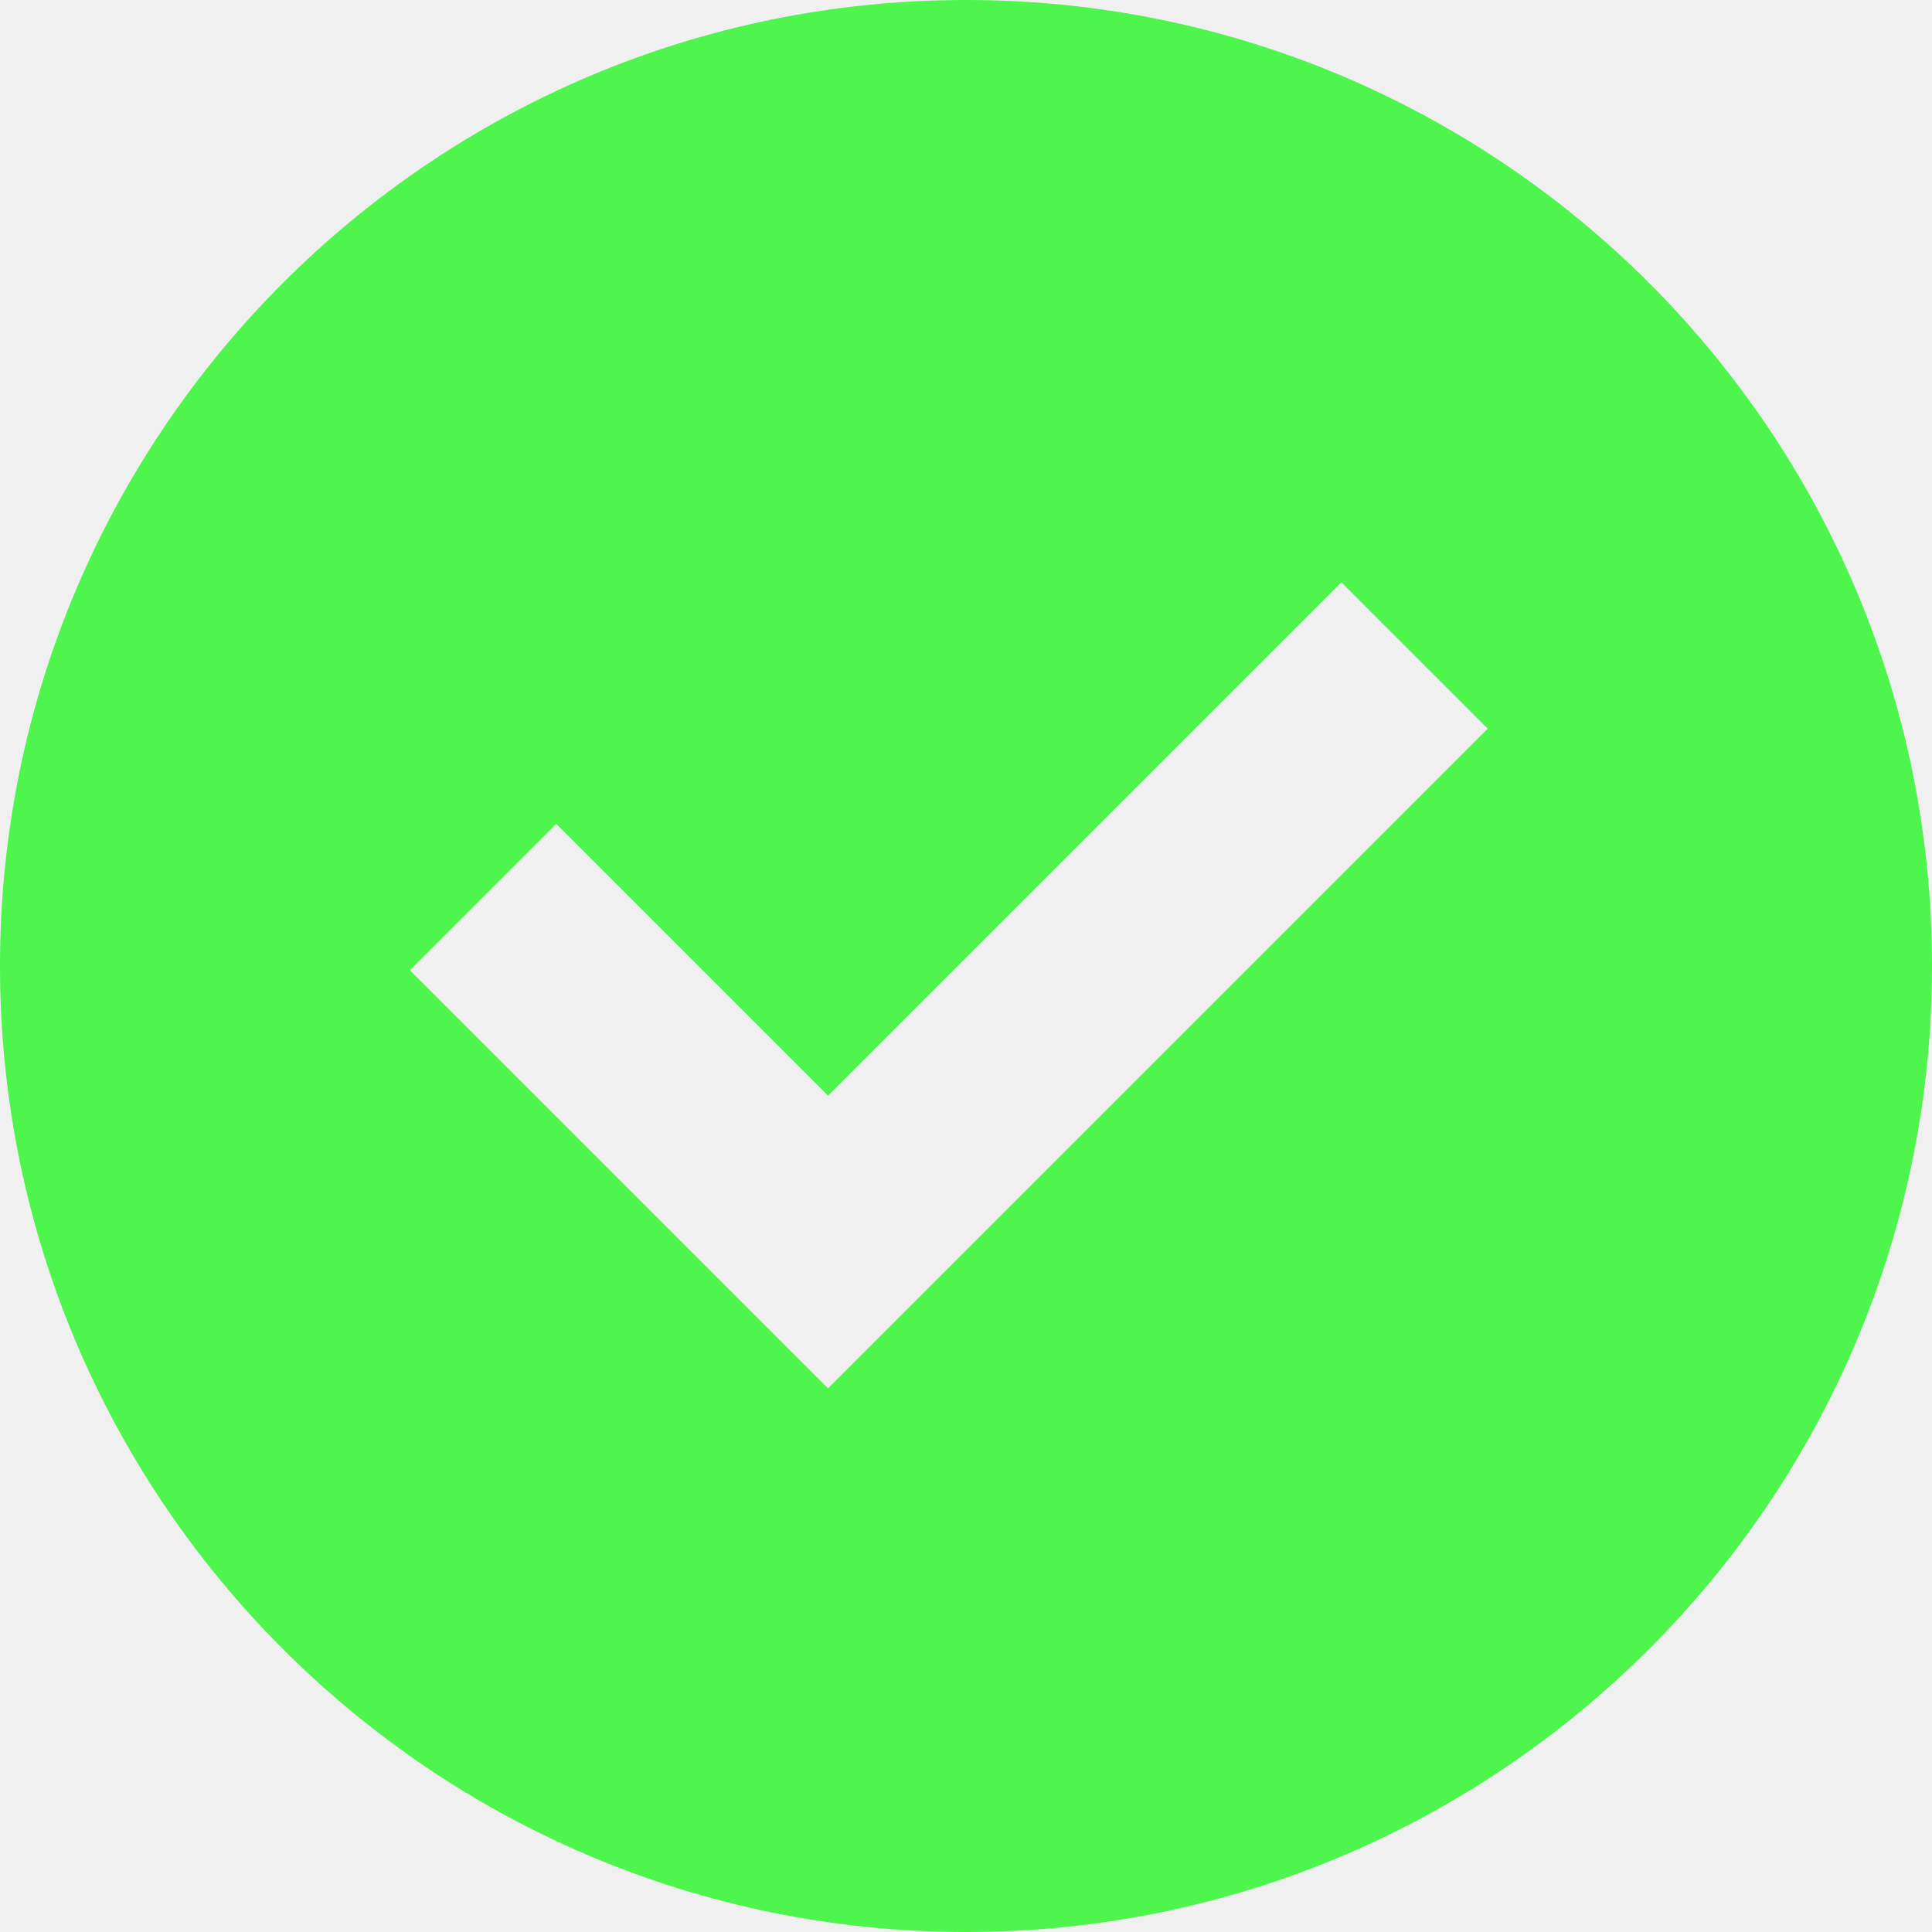
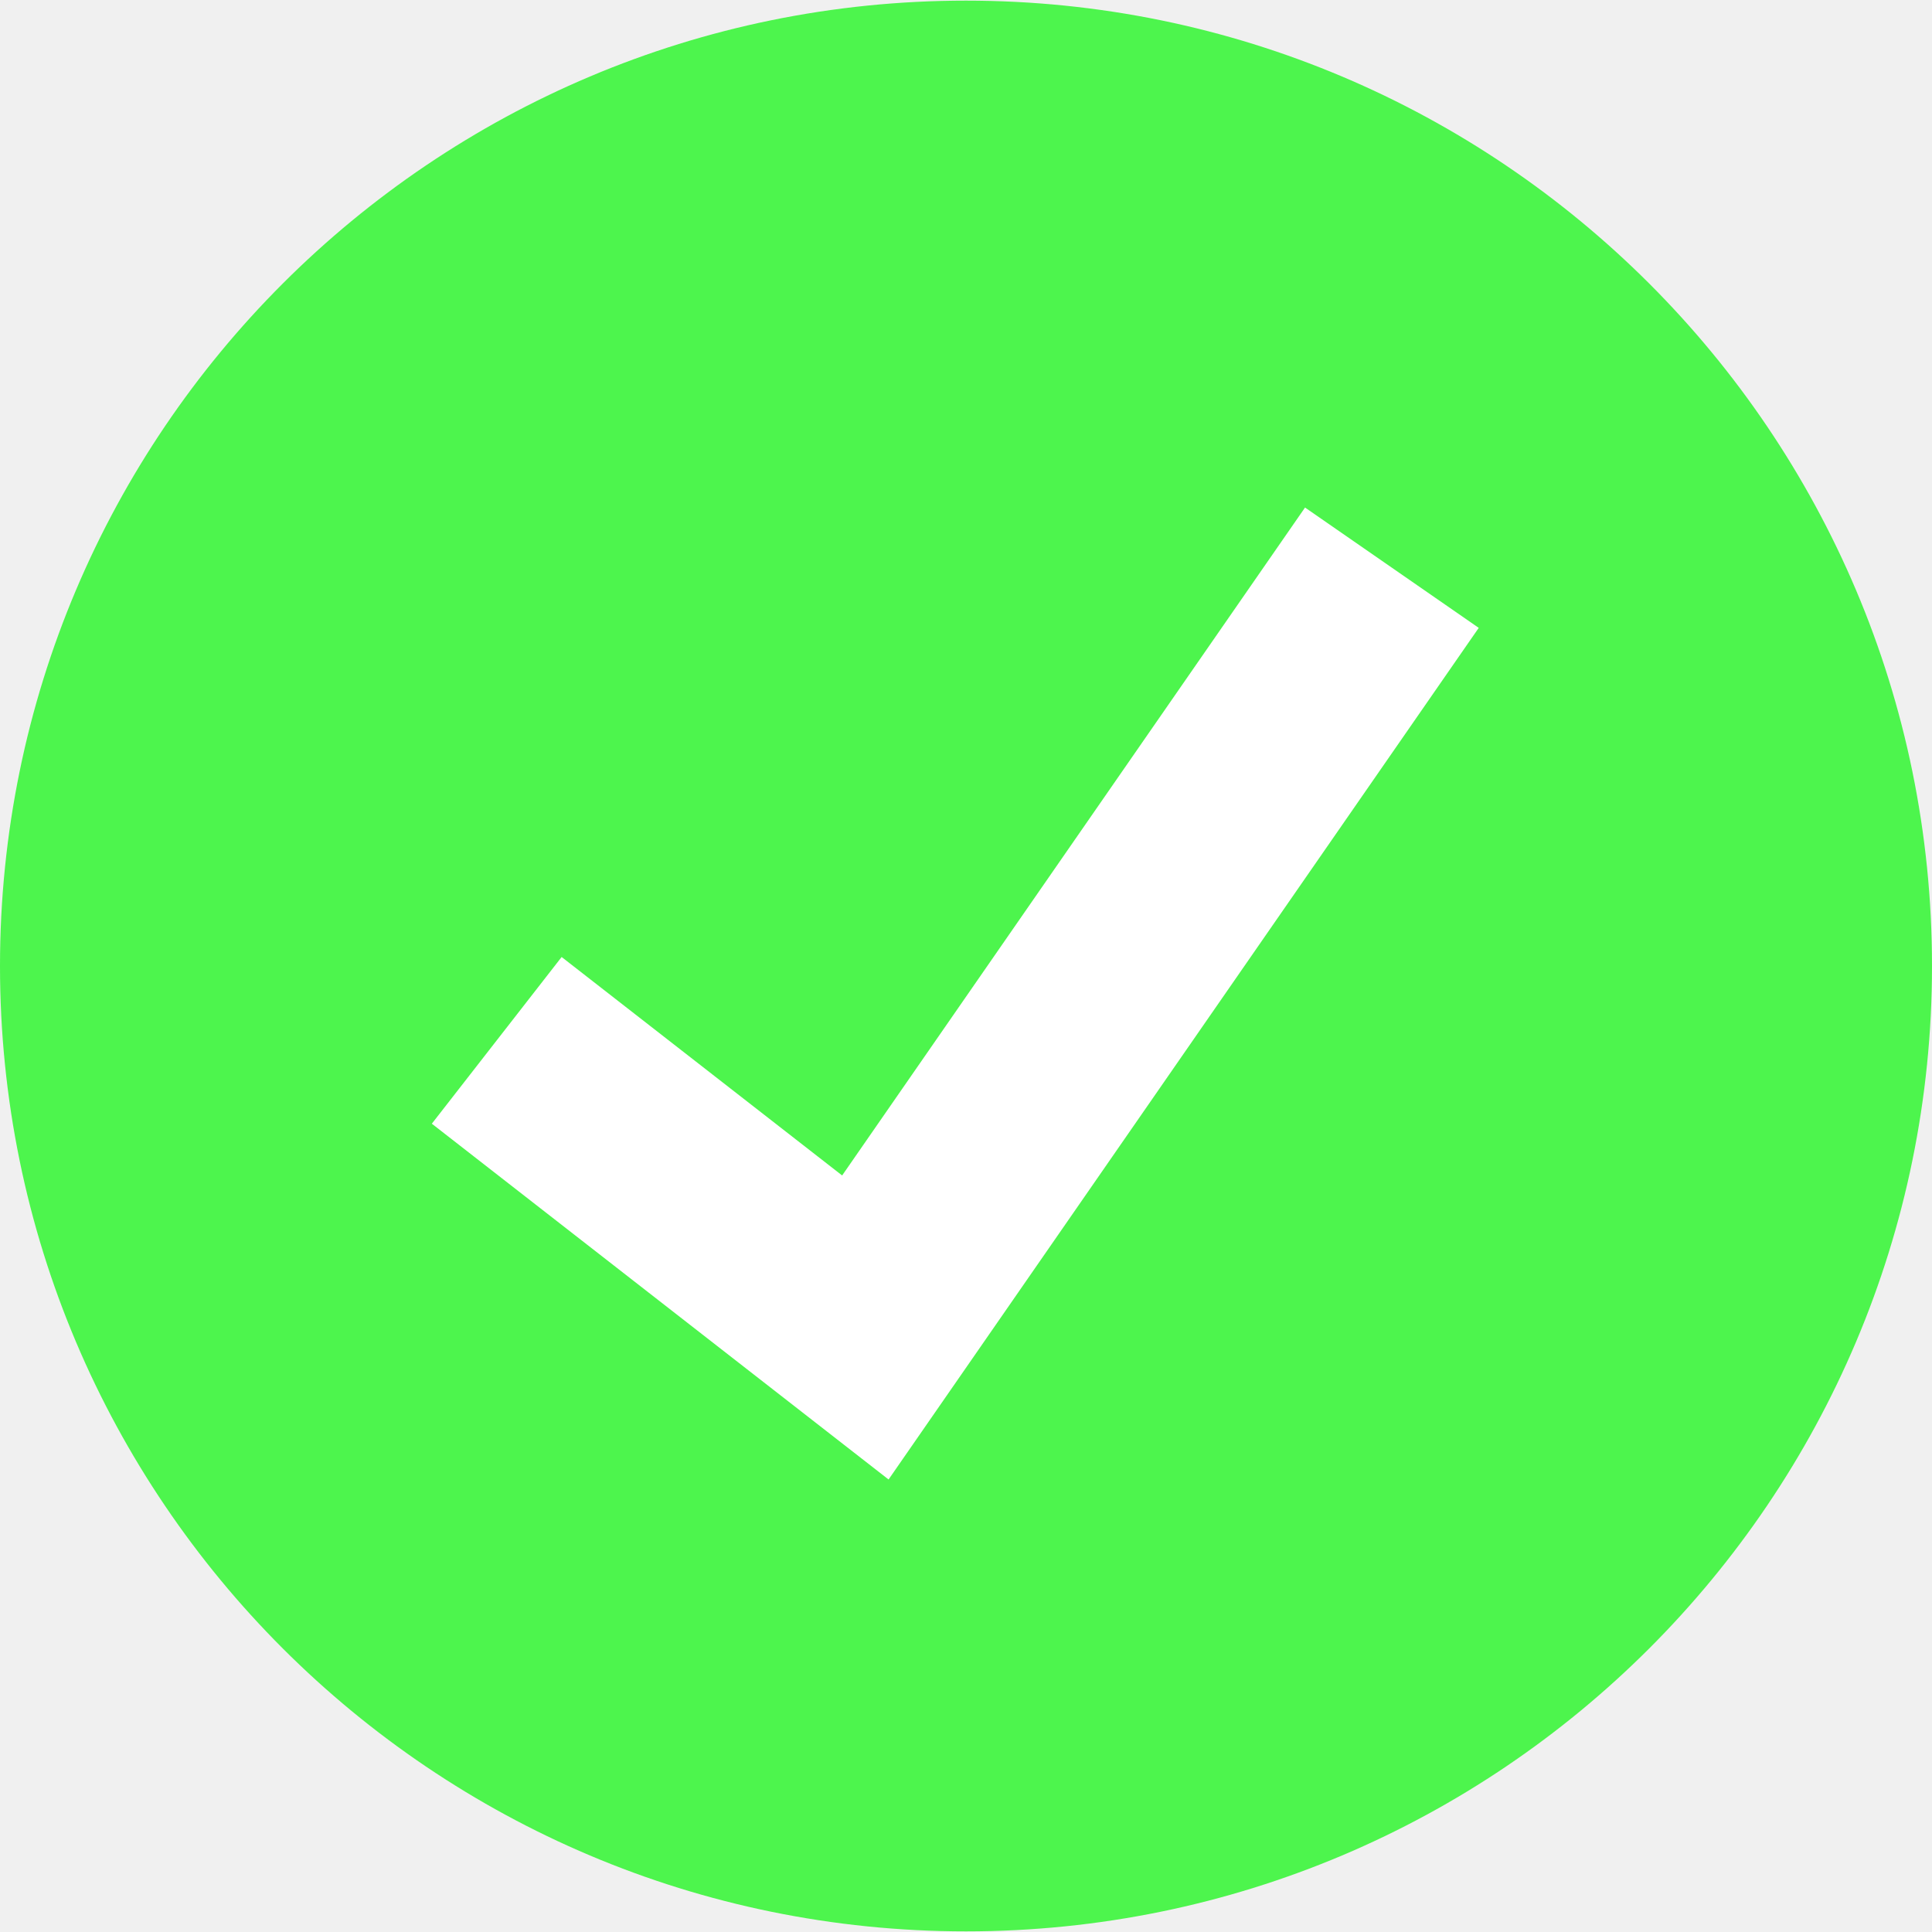
- <svg xmlns="http://www.w3.org/2000/svg" version="1.1" id="Layer_1" x="0px" y="0px" width="60px" height="60px" viewBox="0 0 512 512" style="enable-background:new 0 0 512 512;" xml:space="preserve">
-   <g>
-     <g>
-       <path d="M256,0C114.615,0,0,114.615,0,256s114.615,256,256,256s256-114.615,256-256S397.385,0,256,0z M219.429,367.932    L108.606,257.108l38.789-38.789l72.033,72.035L355.463,154.32l38.789,38.789L219.429,367.932z" fill="#4df54d" />
-     </g>
-   </g>
+ <svg xmlns="http://www.w3.org/2000/svg" version="1.1" id="Layer_1" x="0px" y="0px" width="20px" height="20px" viewBox="0 0 512 512" style="enable-background:new 0 0 512 512;" xml:space="preserve">
+   <ellipse style="fill:#4df54d" cx="256" cy="256" rx="256" ry="255.832" />
+   <polygon style="fill:#FFFFFF;" points="235.48,392.08 114.44,297.792 148.84,253.616 223.176,311.512 345.848,134.504  391.88,166.392 " />
  <g>
</g>
  <g>
</g>
  <g>
</g>
  <g>
</g>
  <g>
</g>
  <g>
</g>
  <g>
</g>
  <g>
</g>
  <g>
</g>
  <g>
</g>
  <g>
</g>
  <g>
</g>
  <g>
</g>
  <g>
</g>
  <g>
</g>
</svg>
